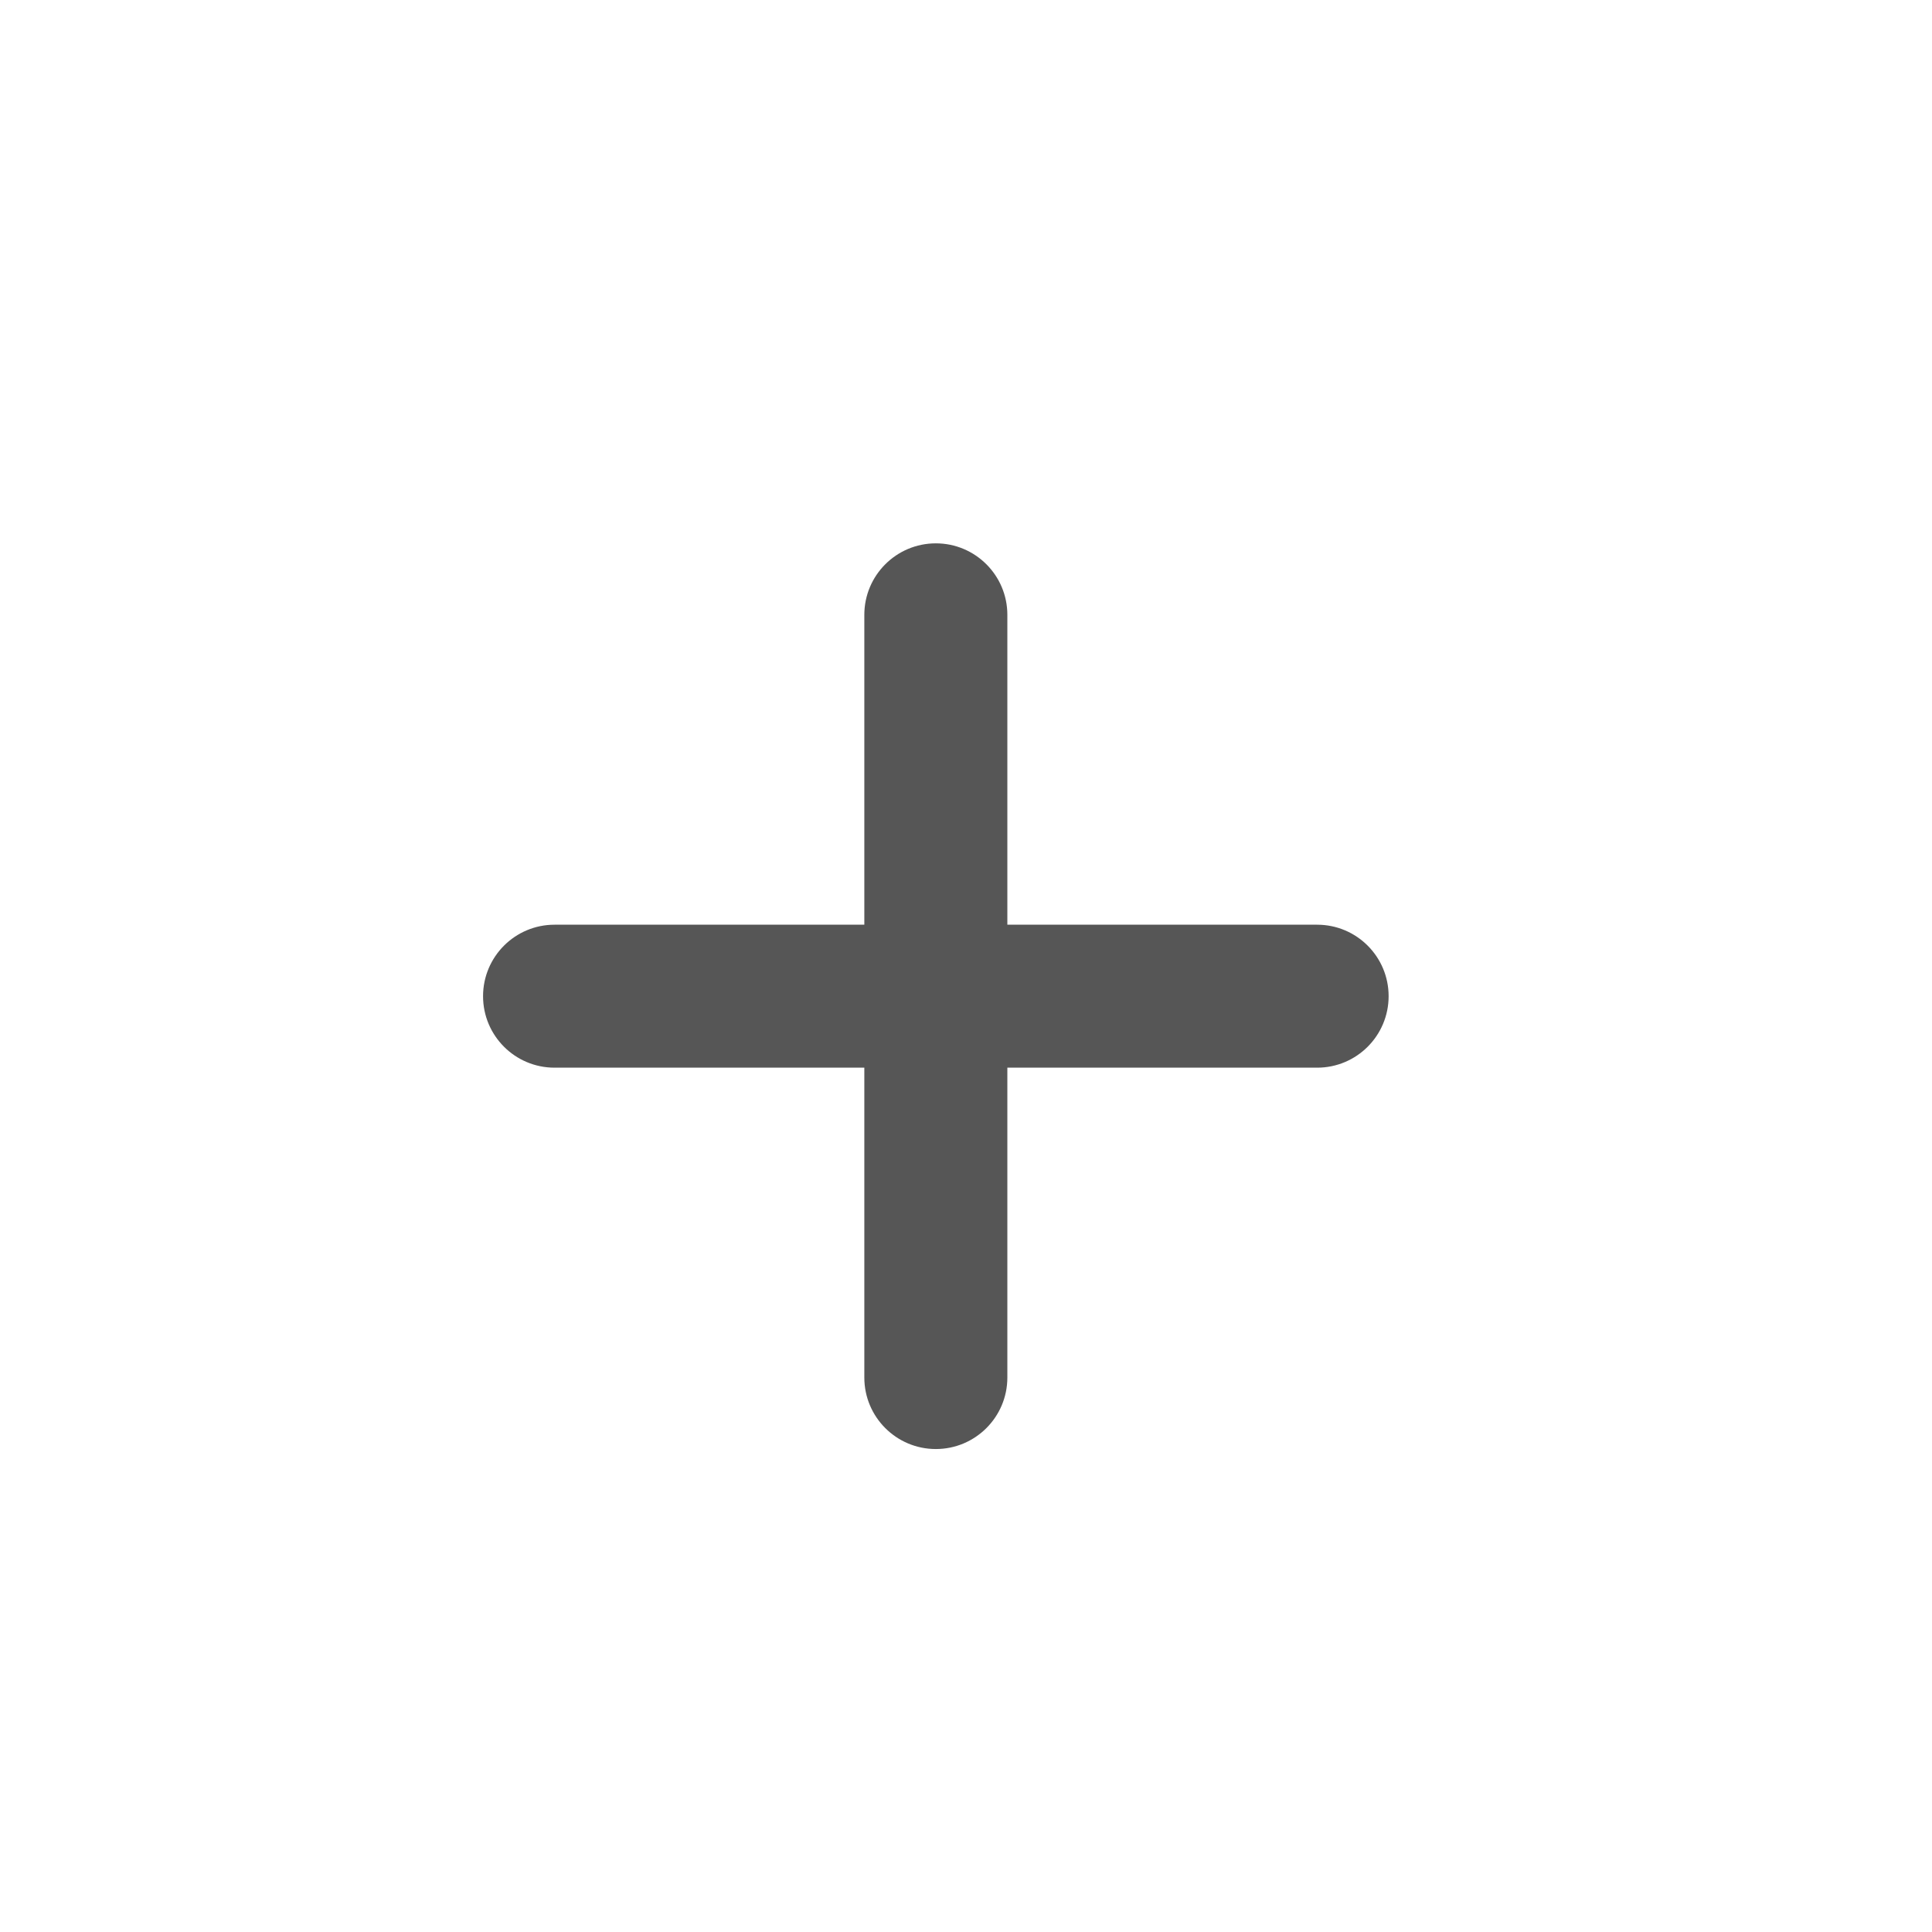
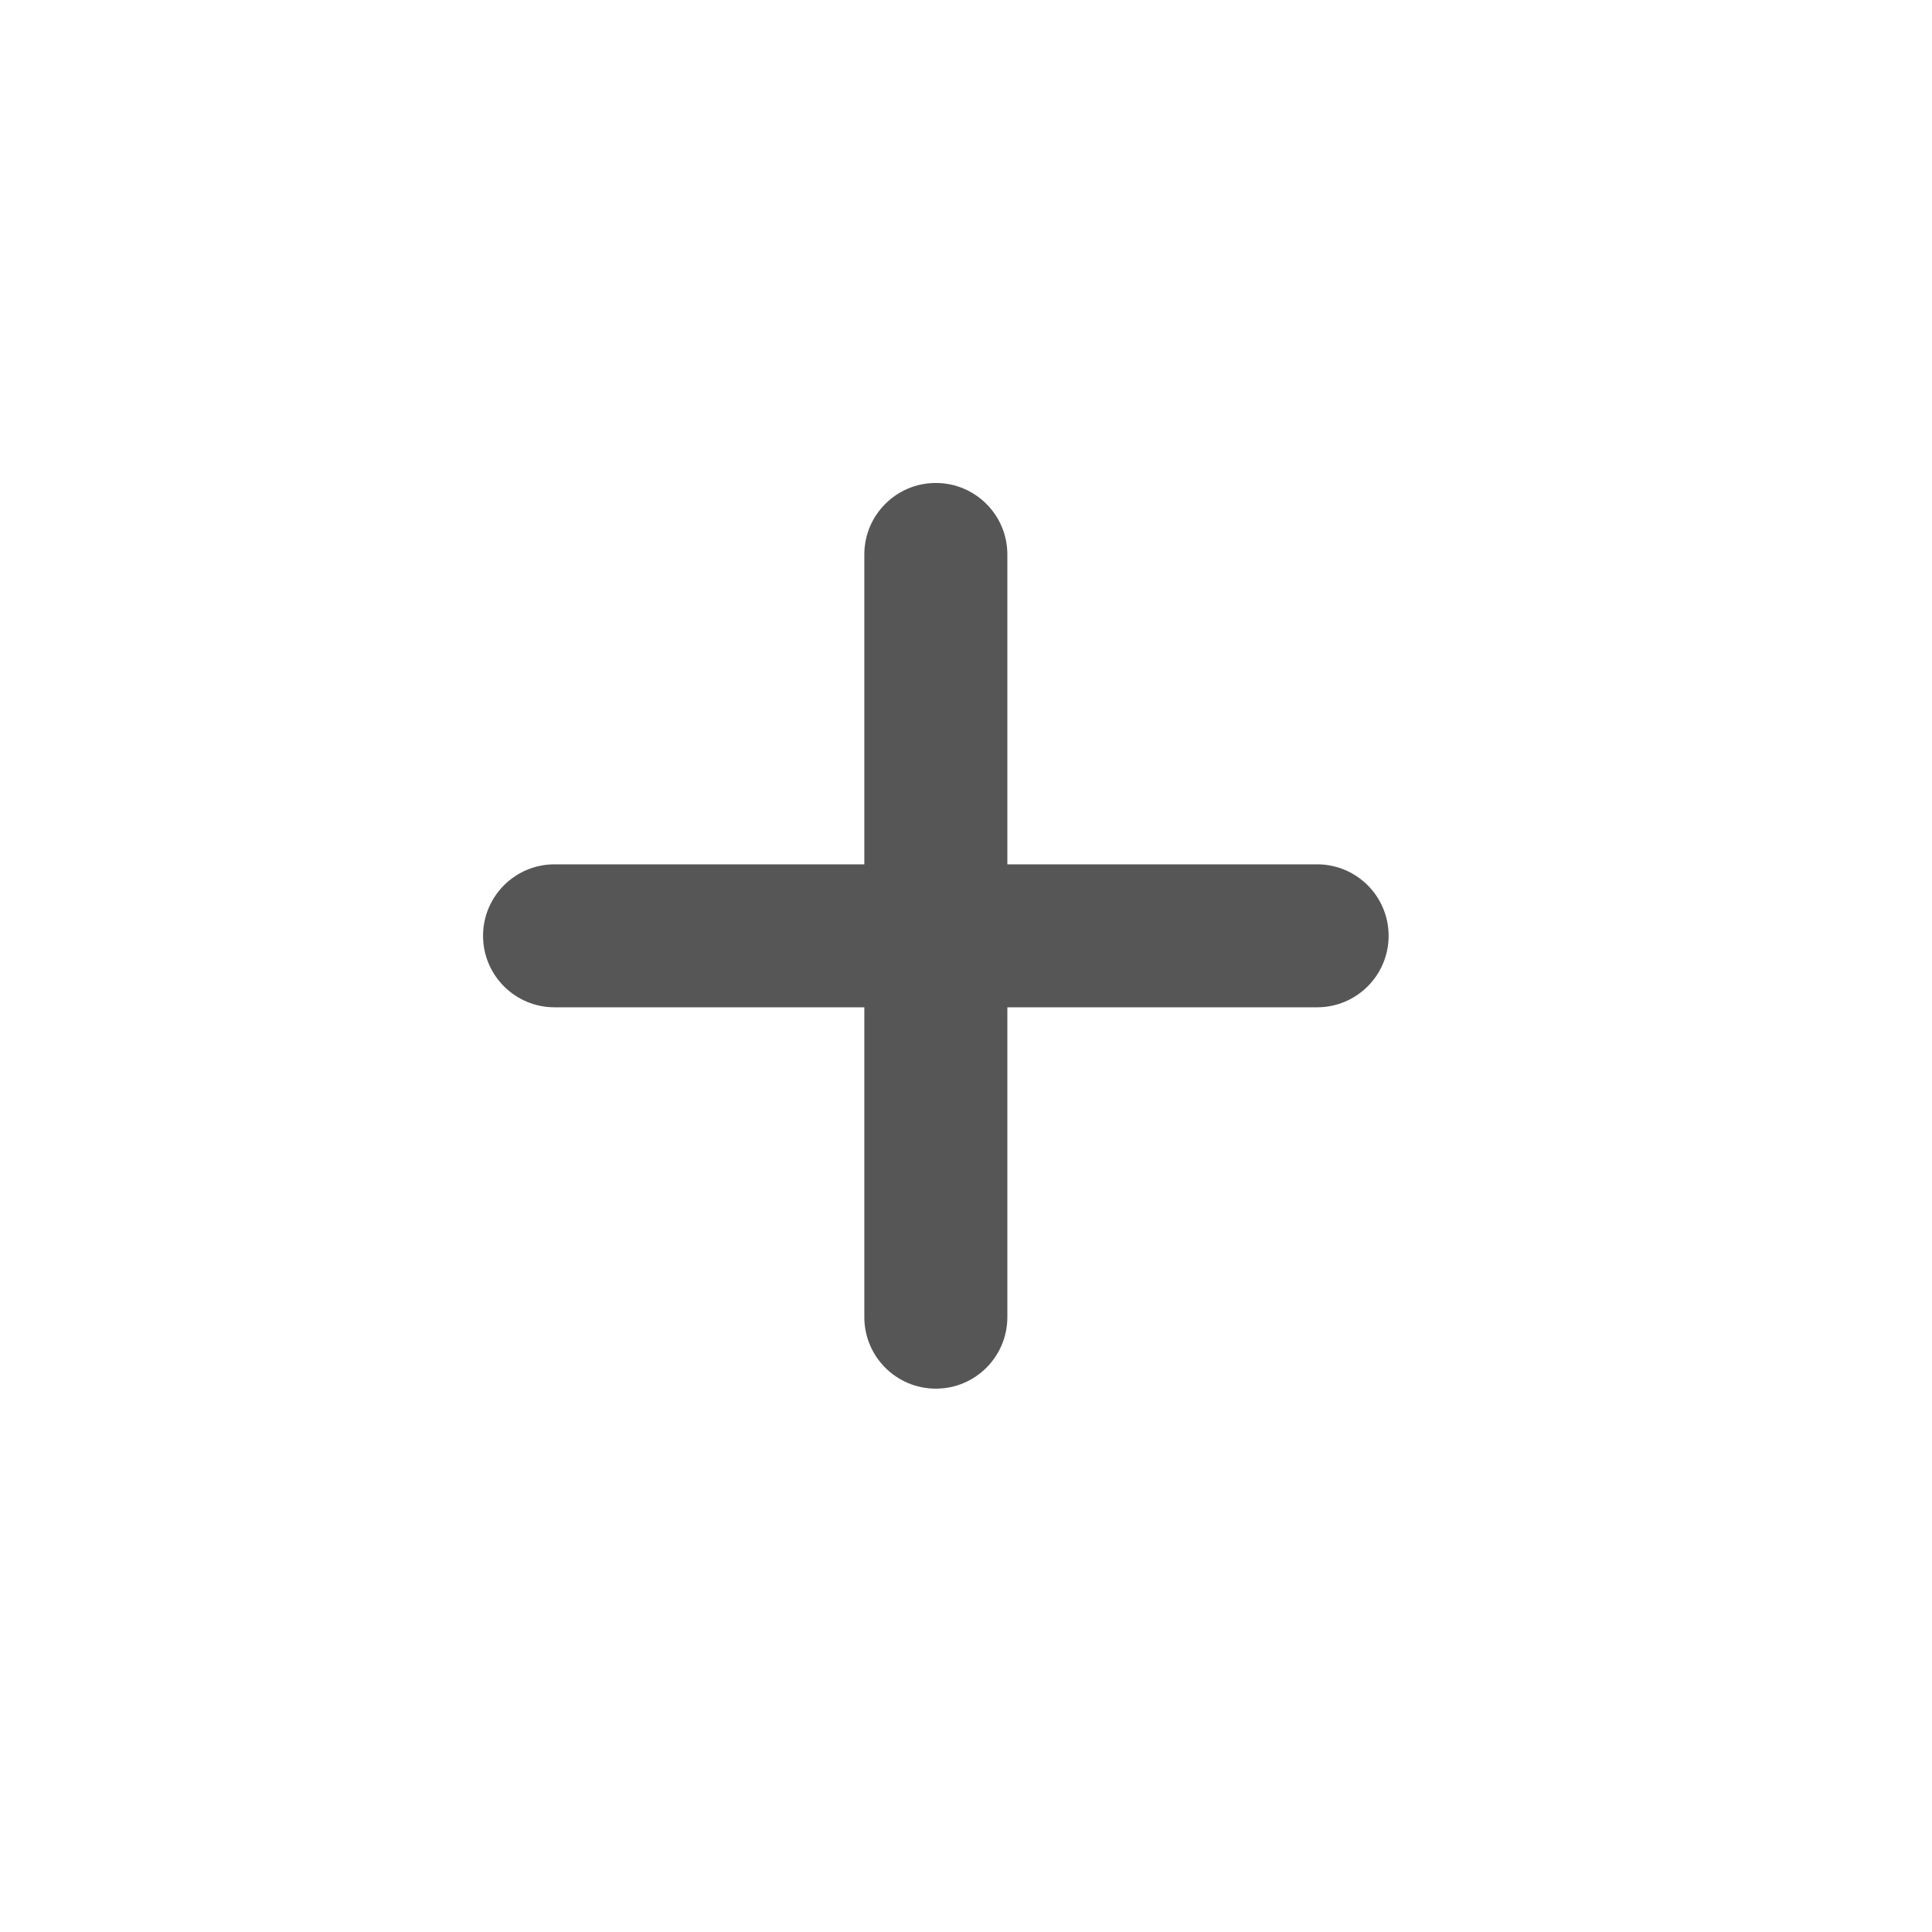
<svg xmlns="http://www.w3.org/2000/svg" width="32" height="32" viewBox="0 0 32 32">
  <defs>
    <clipPath id="clip-icon-plus">
      <rect width="32" height="32" />
    </clipPath>
  </defs>
  <g id="icon-plus" clip-path="url(#clip-icon-plus)">
-     <path id="Path_151" data-name="Path 151" d="M4062.761,2417.454h-5.131v-5.132a1.184,1.184,0,0,0-2.369,0v5.132h-5.131a1.184,1.184,0,1,0,0,2.368h5.131v5.132a1.184,1.184,0,0,0,2.369,0v-5.132h5.131a1.184,1.184,0,1,0,0-2.368Z" transform="translate(-4040.945 -2402.138)" fill="#565656" />
+     <path id="Path_151" data-name="Path 151" d="M4062.761,2417.454h-5.131v-5.132a1.184,1.184,0,0,0-2.369,0v5.132h-5.131a1.184,1.184,0,1,0,0,2.368h5.131v5.132a1.184,1.184,0,0,0,2.369,0v-5.132h5.131a1.184,1.184,0,1,0,0-2.368Z" transform="translate(-4040.945 -2403.138)" fill="#565656" />
  </g>
</svg>
